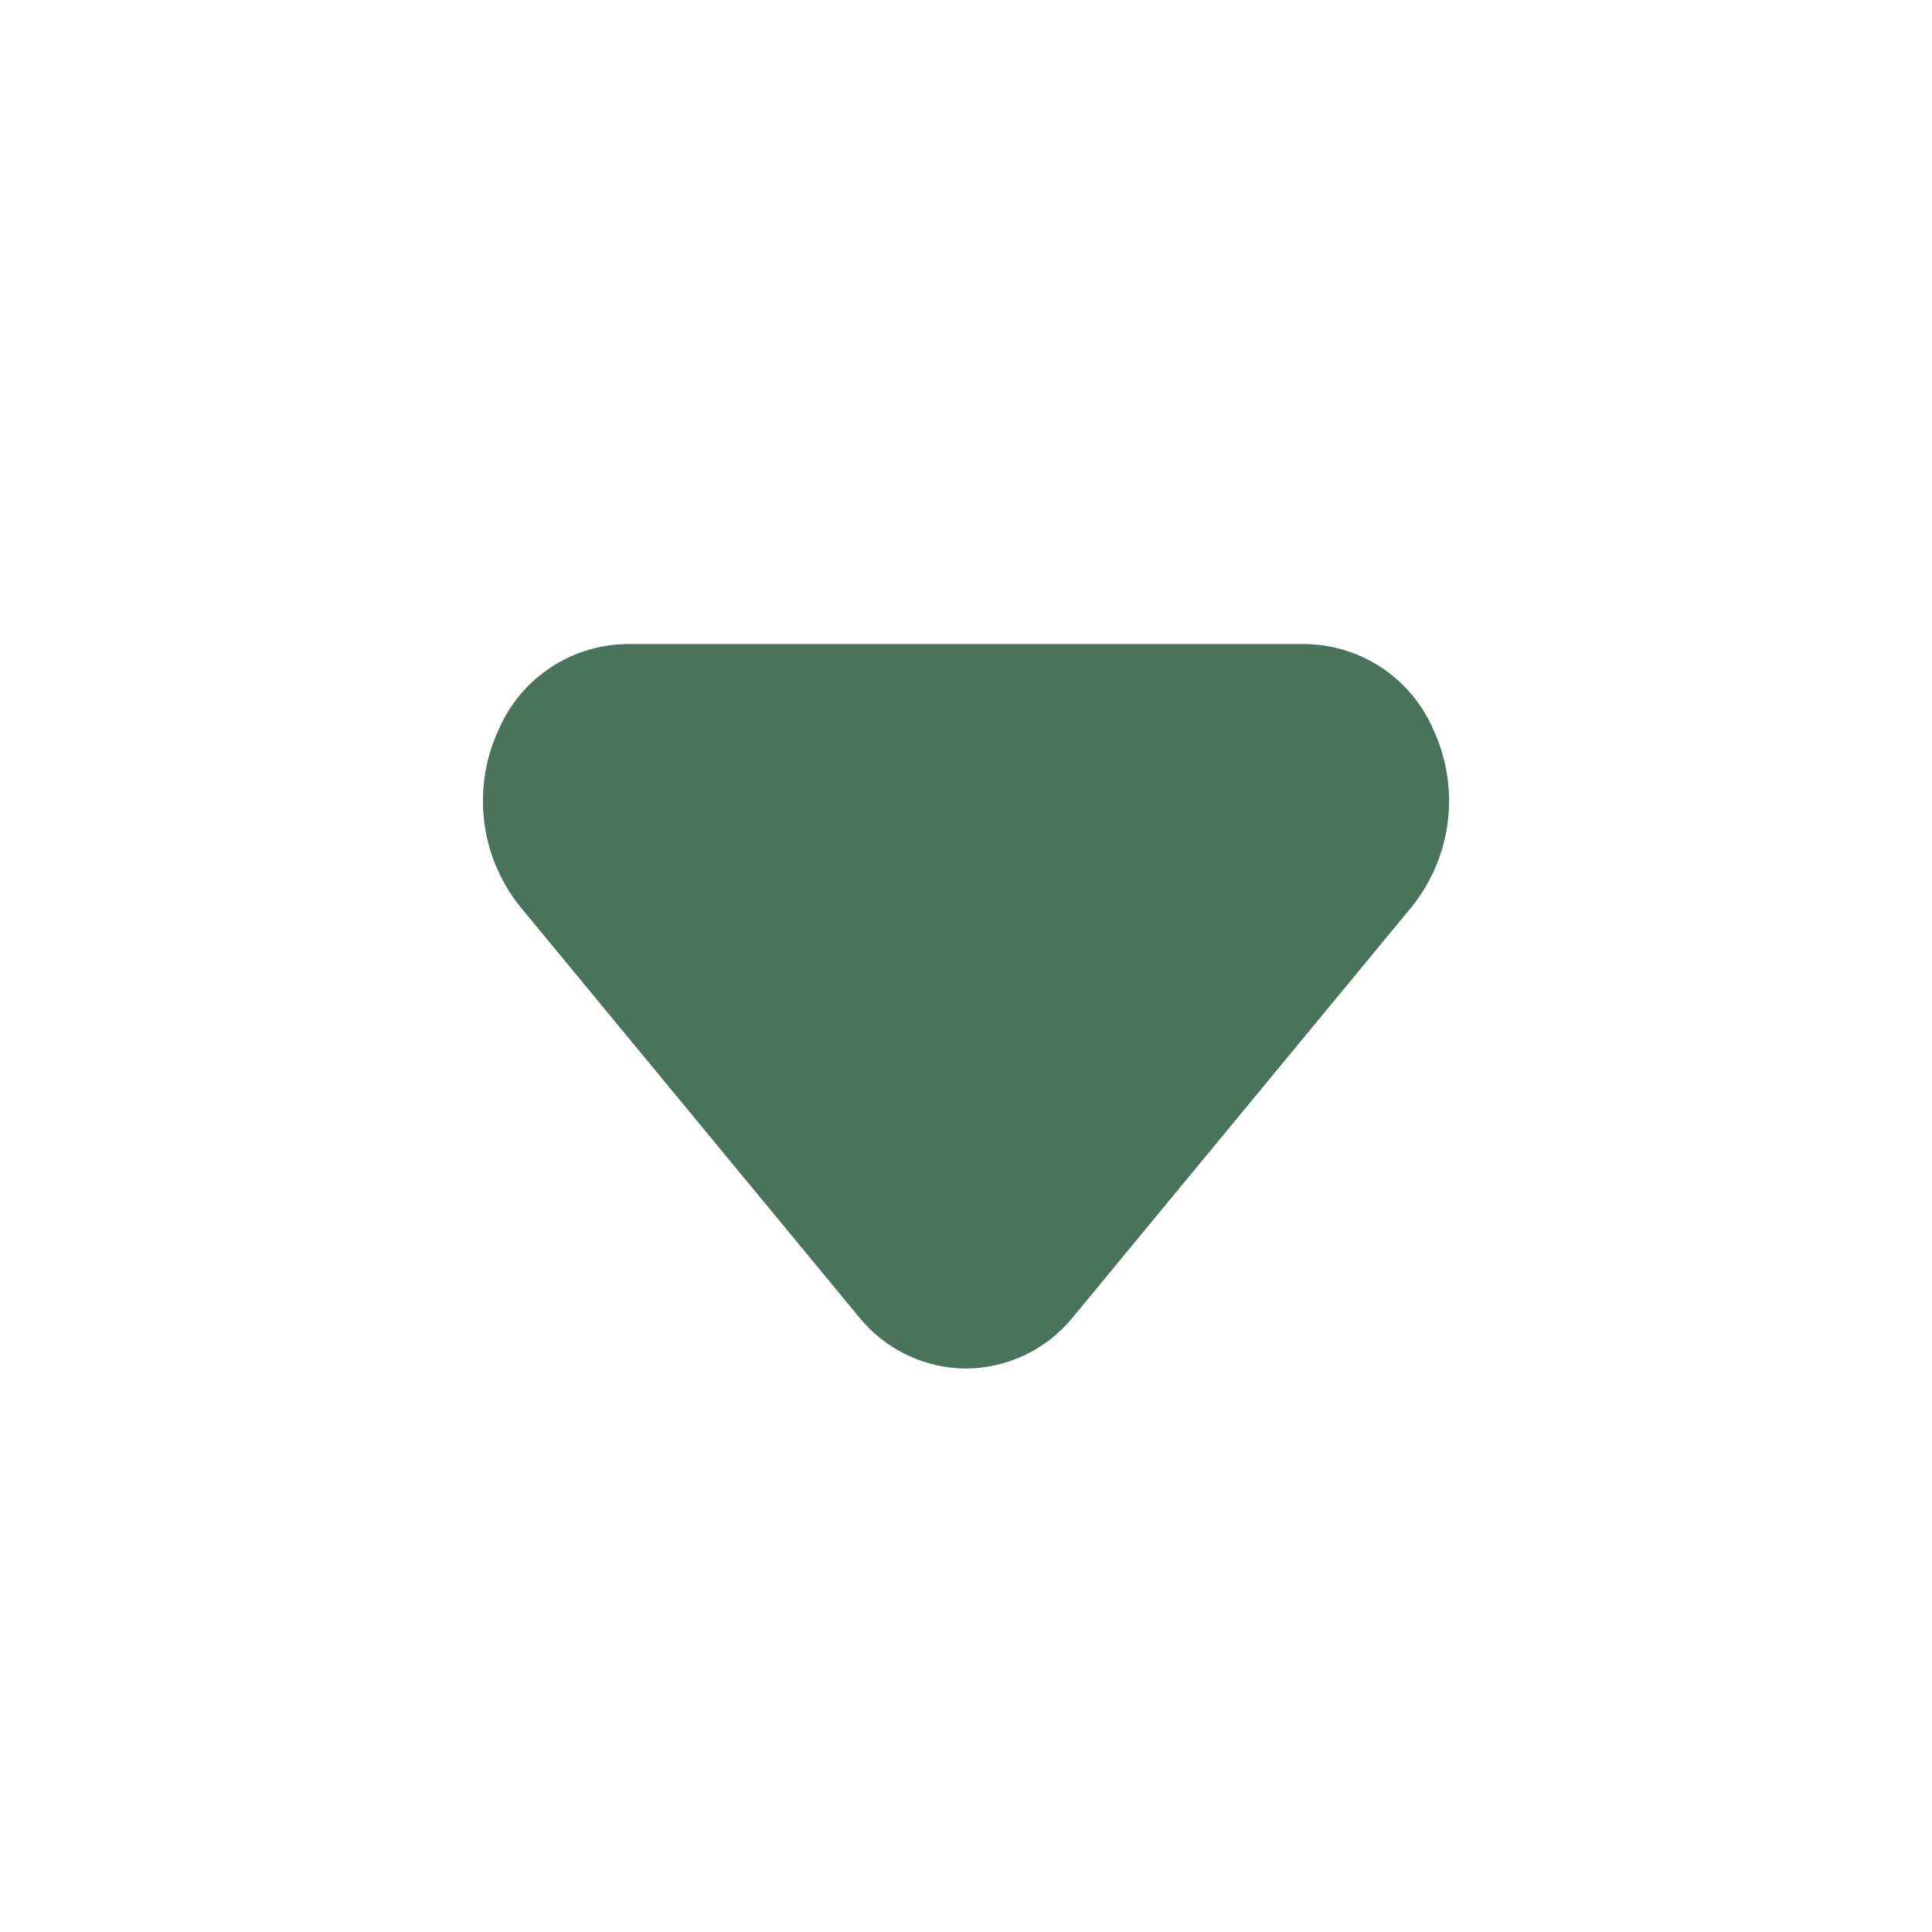
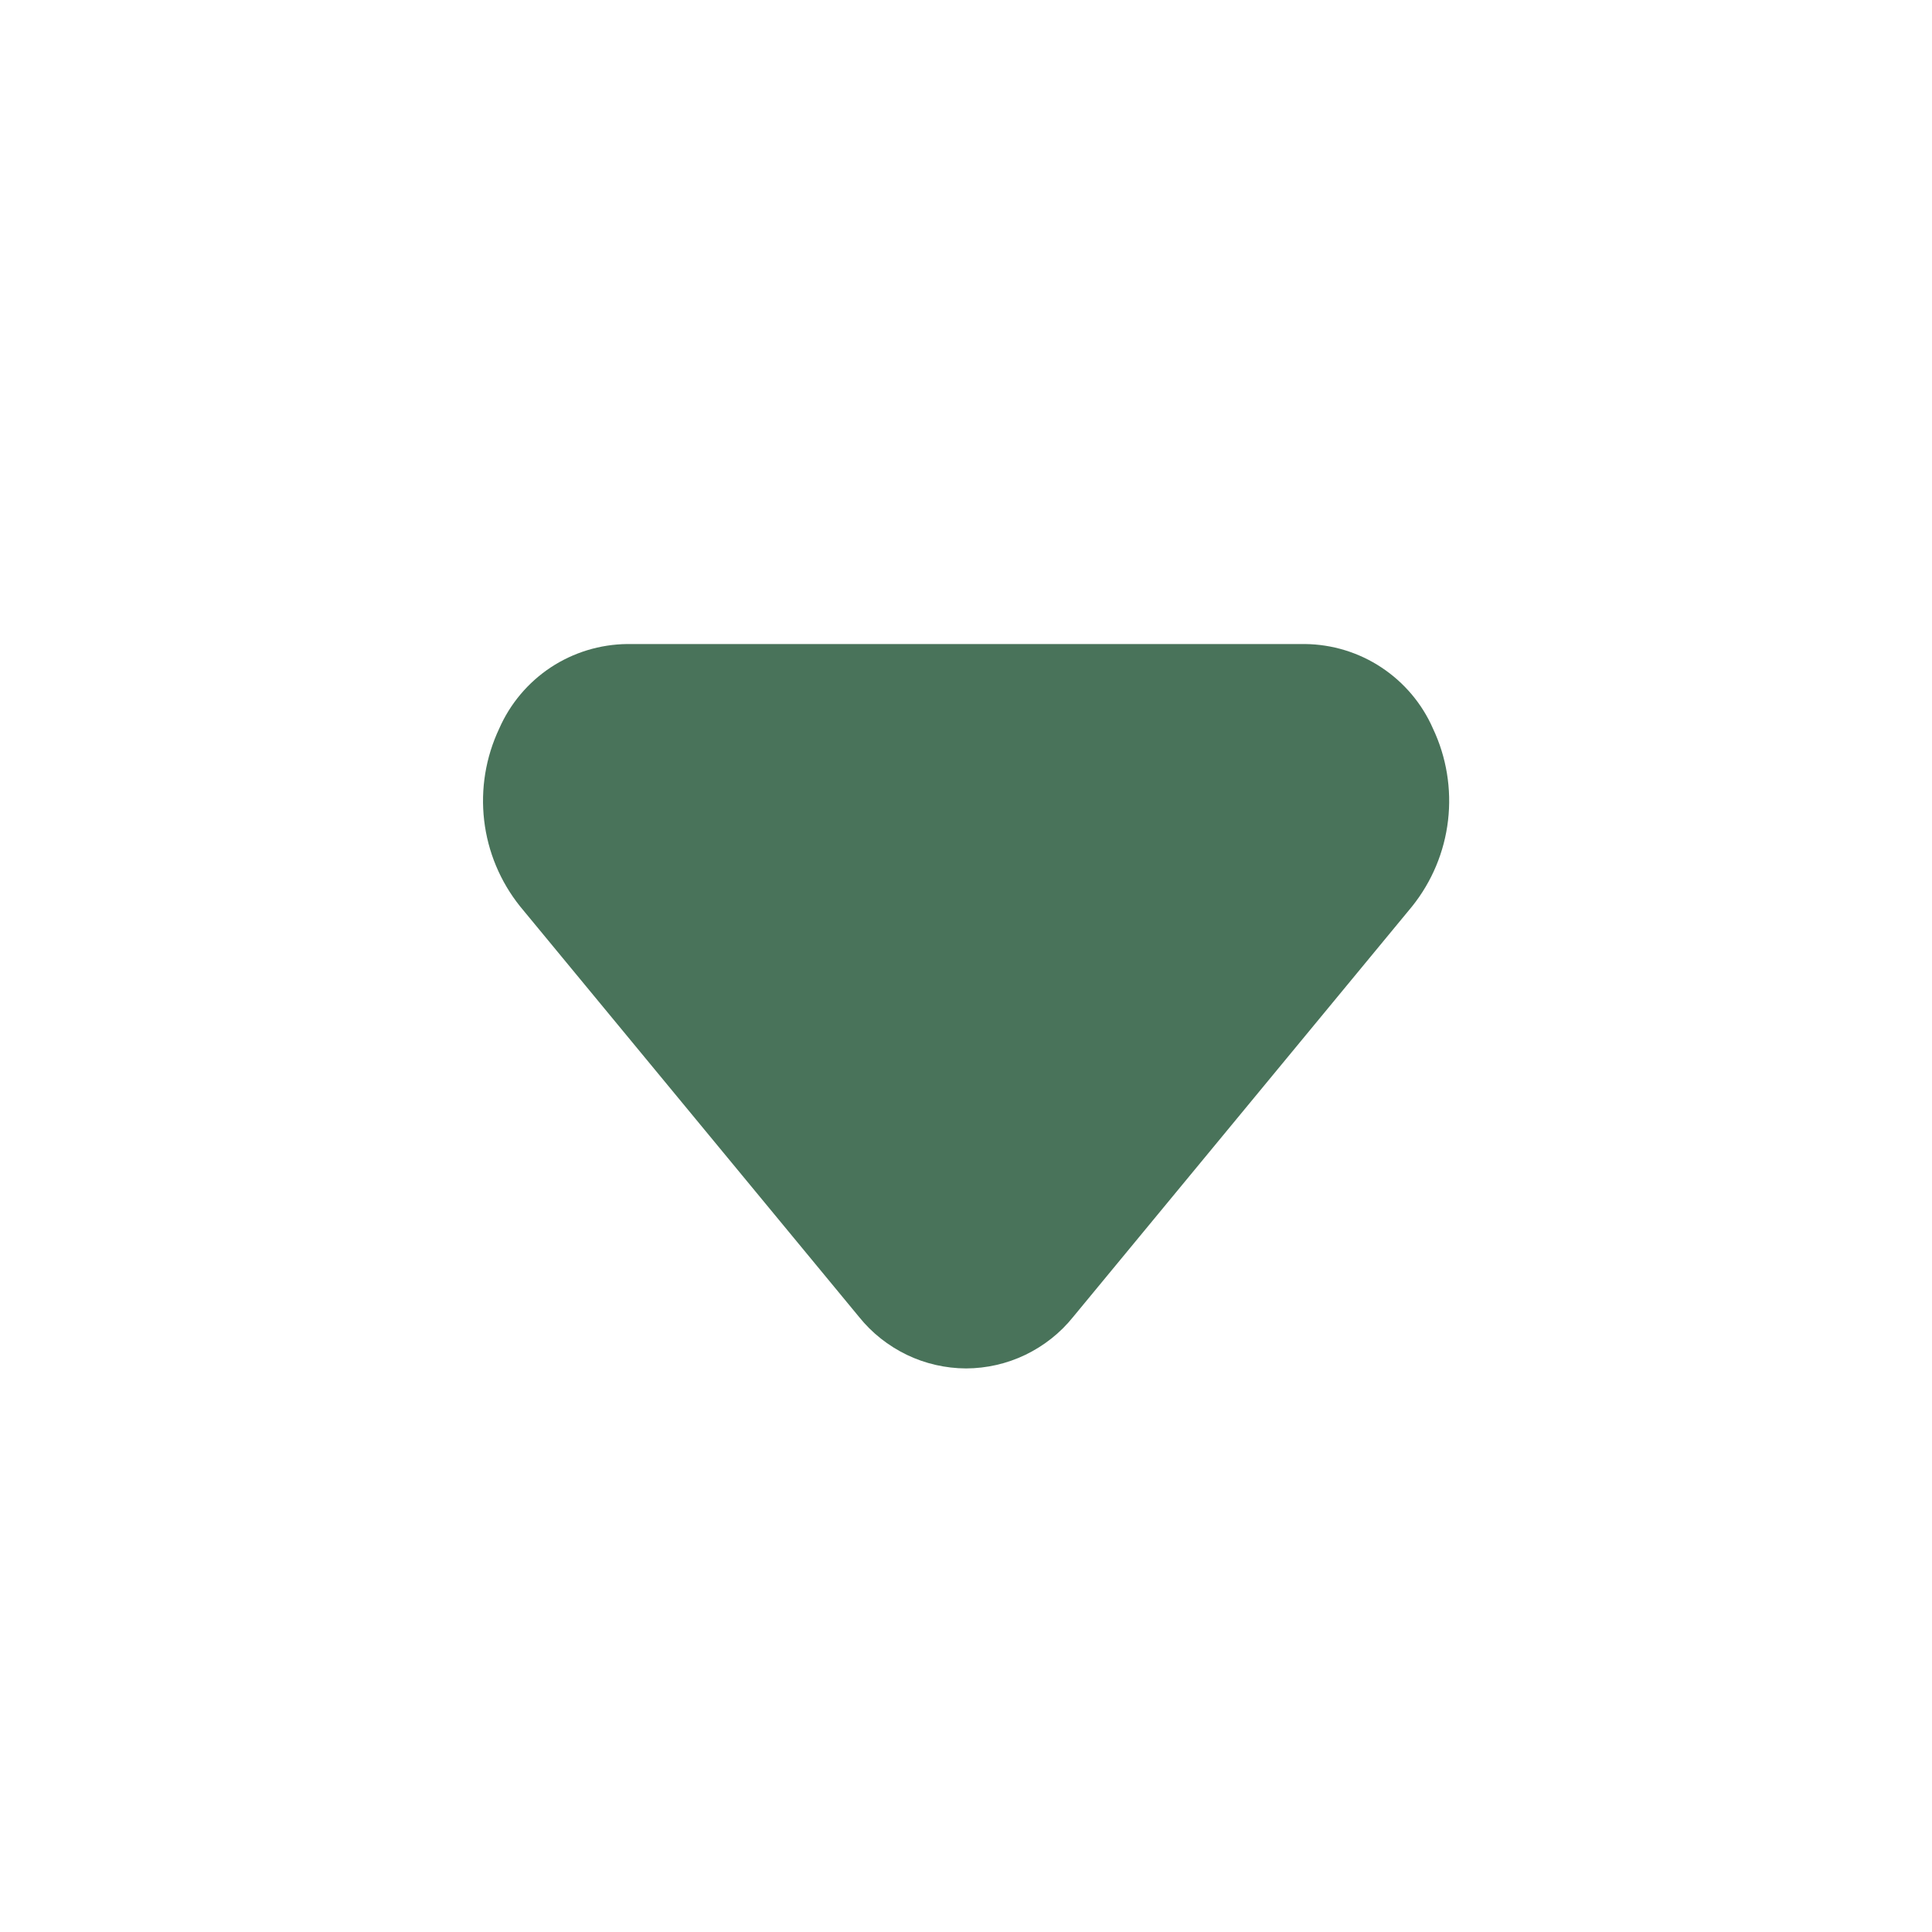
<svg xmlns="http://www.w3.org/2000/svg" width="20" height="20" viewBox="0 0 20 20" fill="none">
-   <path d="M10 14.167C9.787 14.166 9.577 14.117 9.386 14.025C9.194 13.933 9.025 13.799 8.892 13.634L5.383 9.384C5.178 9.128 5.049 8.819 5.011 8.494C4.973 8.168 5.027 7.838 5.167 7.542C5.28 7.284 5.466 7.065 5.7 6.91C5.935 6.755 6.21 6.67 6.492 6.667H13.508C13.79 6.67 14.065 6.755 14.3 6.91C14.534 7.065 14.72 7.284 14.833 7.542C14.973 7.838 15.027 8.168 14.989 8.494C14.951 8.819 14.822 9.128 14.617 9.384L11.108 13.634C10.975 13.799 10.806 13.933 10.614 14.025C10.422 14.117 10.213 14.166 10 14.167Z" fill="#49735A" />
+   <path d="M10.001 14.166C9.788 14.165 9.578 14.117 9.387 14.025C9.195 13.932 9.026 13.799 8.893 13.633L5.384 9.383C5.179 9.127 5.05 8.819 5.012 8.493C4.974 8.168 5.028 7.838 5.168 7.542C5.281 7.284 5.467 7.064 5.701 6.909C5.936 6.754 6.211 6.67 6.493 6.667H13.509C13.791 6.67 14.066 6.754 14.3 6.909C14.535 7.064 14.721 7.284 14.834 7.542C14.974 7.838 15.028 8.168 14.99 8.493C14.952 8.819 14.823 9.127 14.618 9.383L11.109 13.633C10.976 13.799 10.807 13.932 10.615 14.025C10.424 14.117 10.214 14.165 10.001 14.166Z" fill="#49735A" />
</svg>
